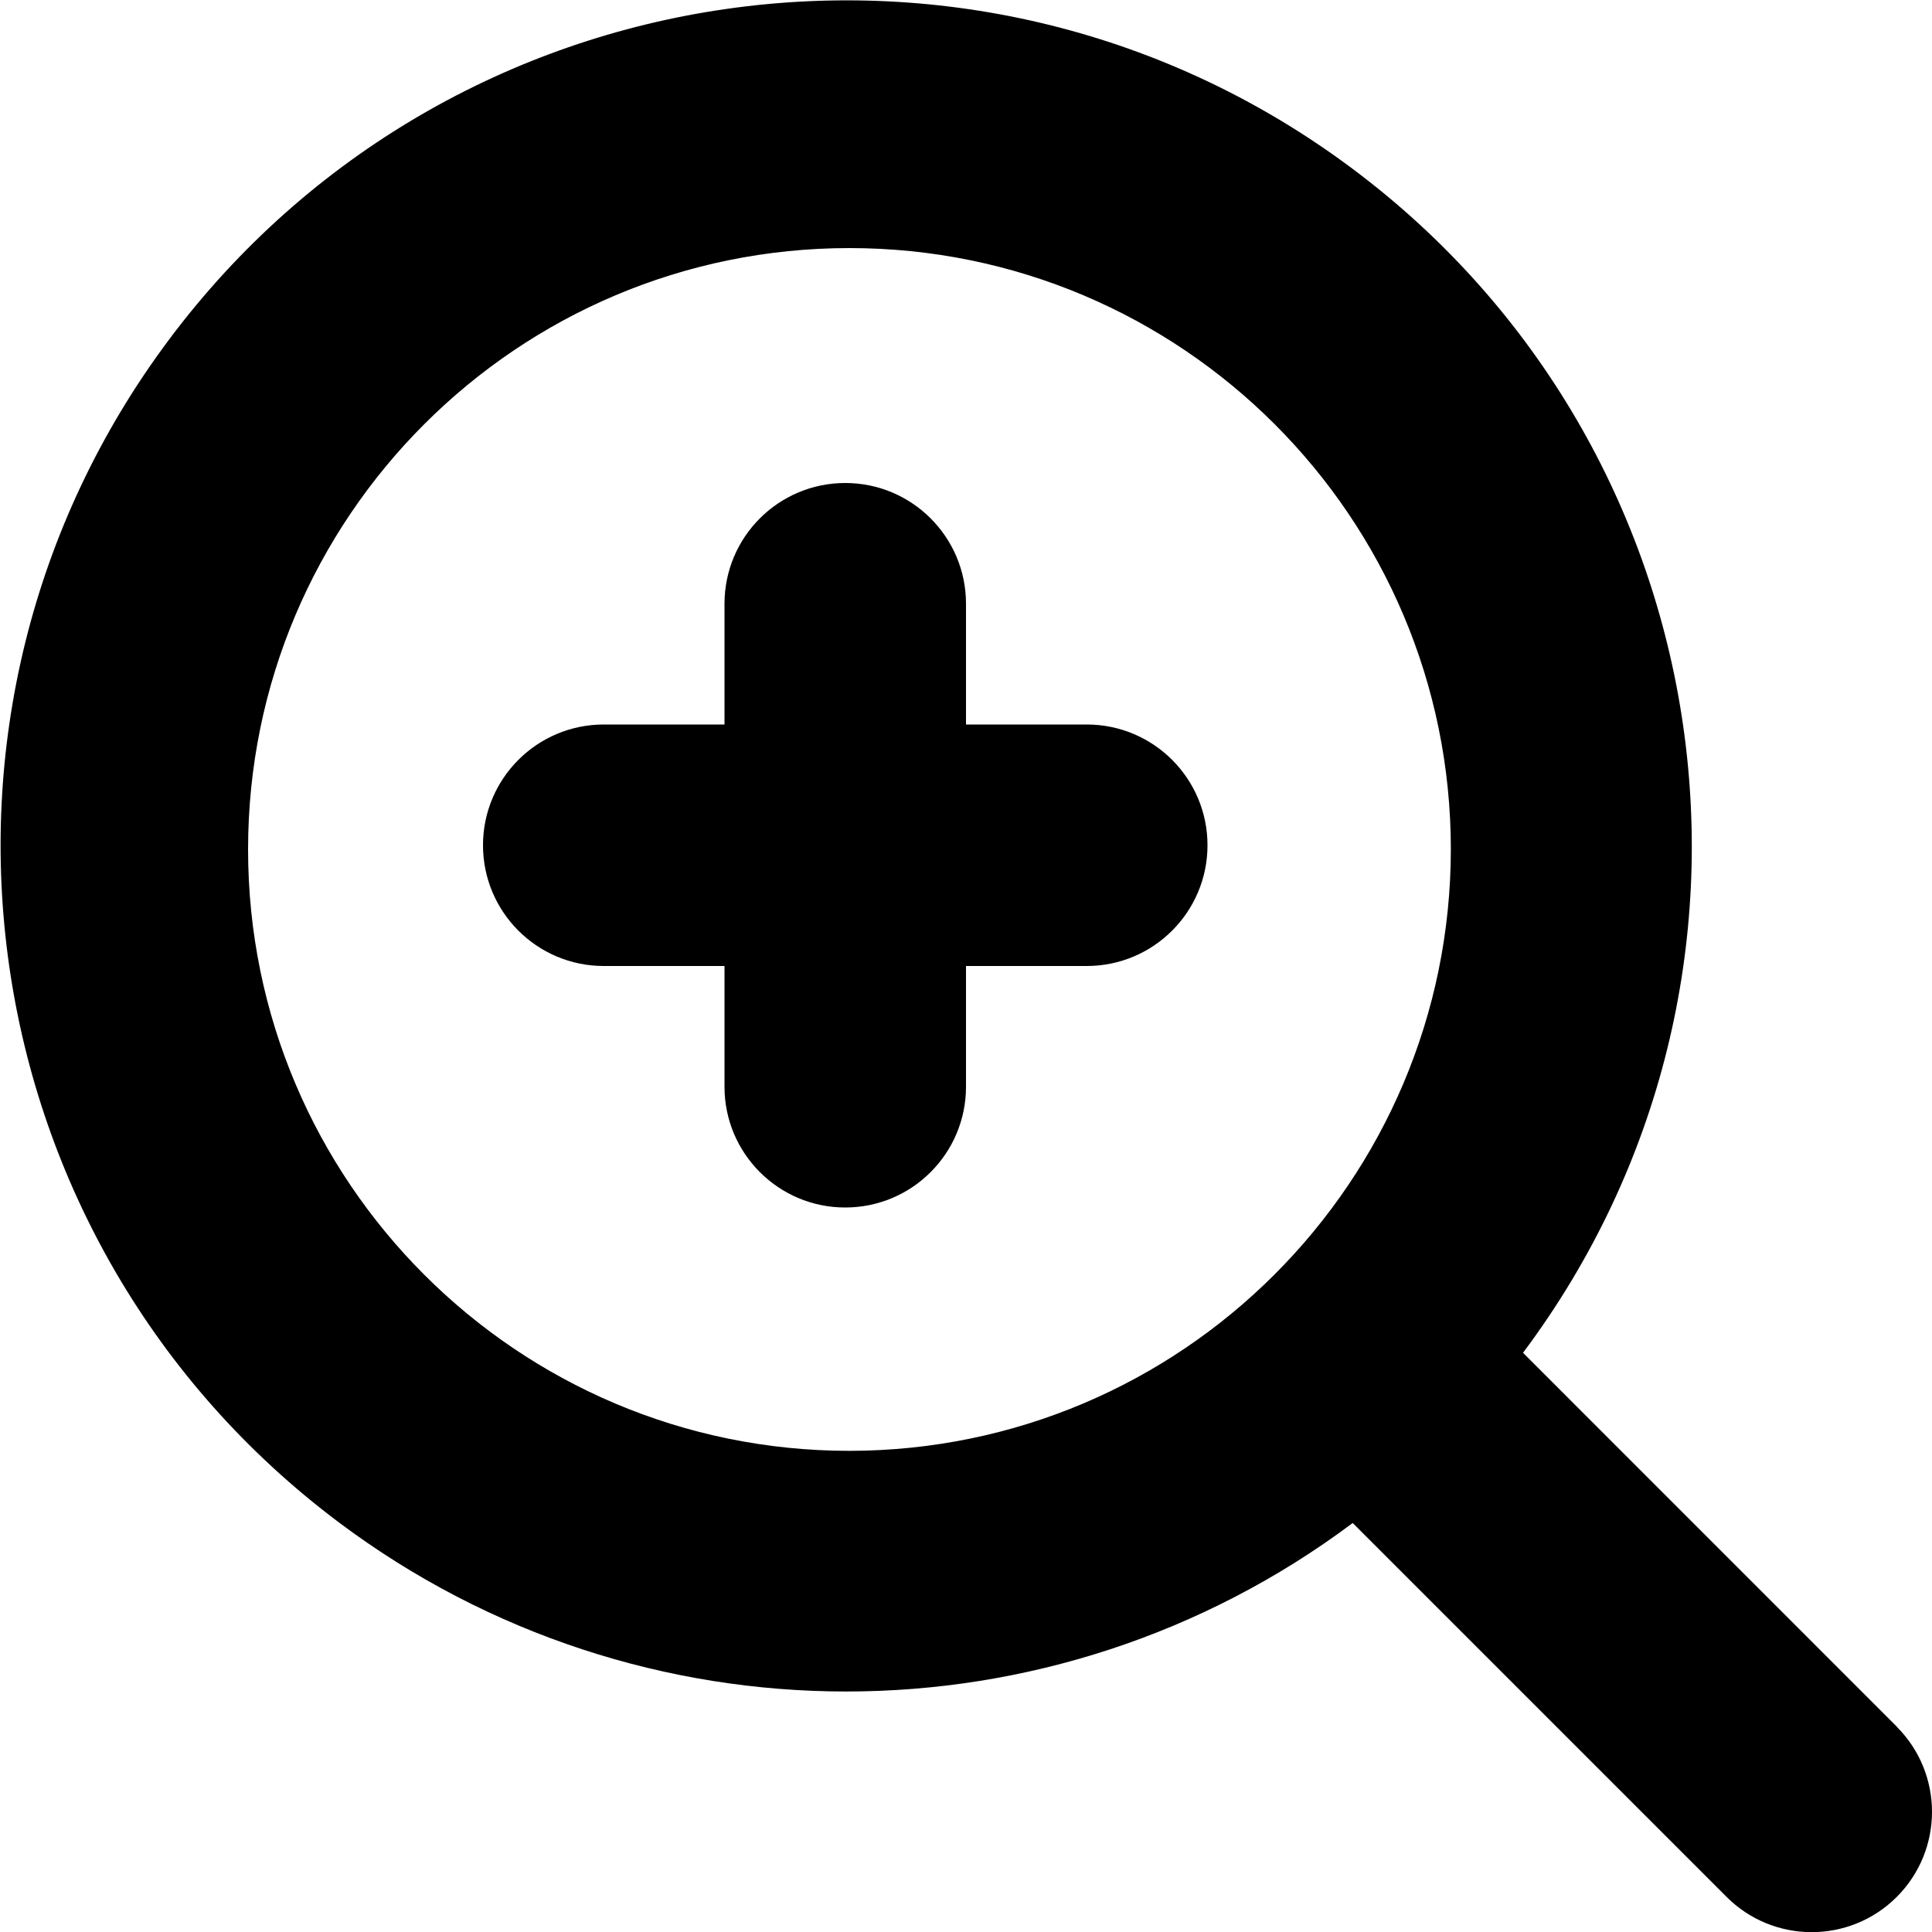
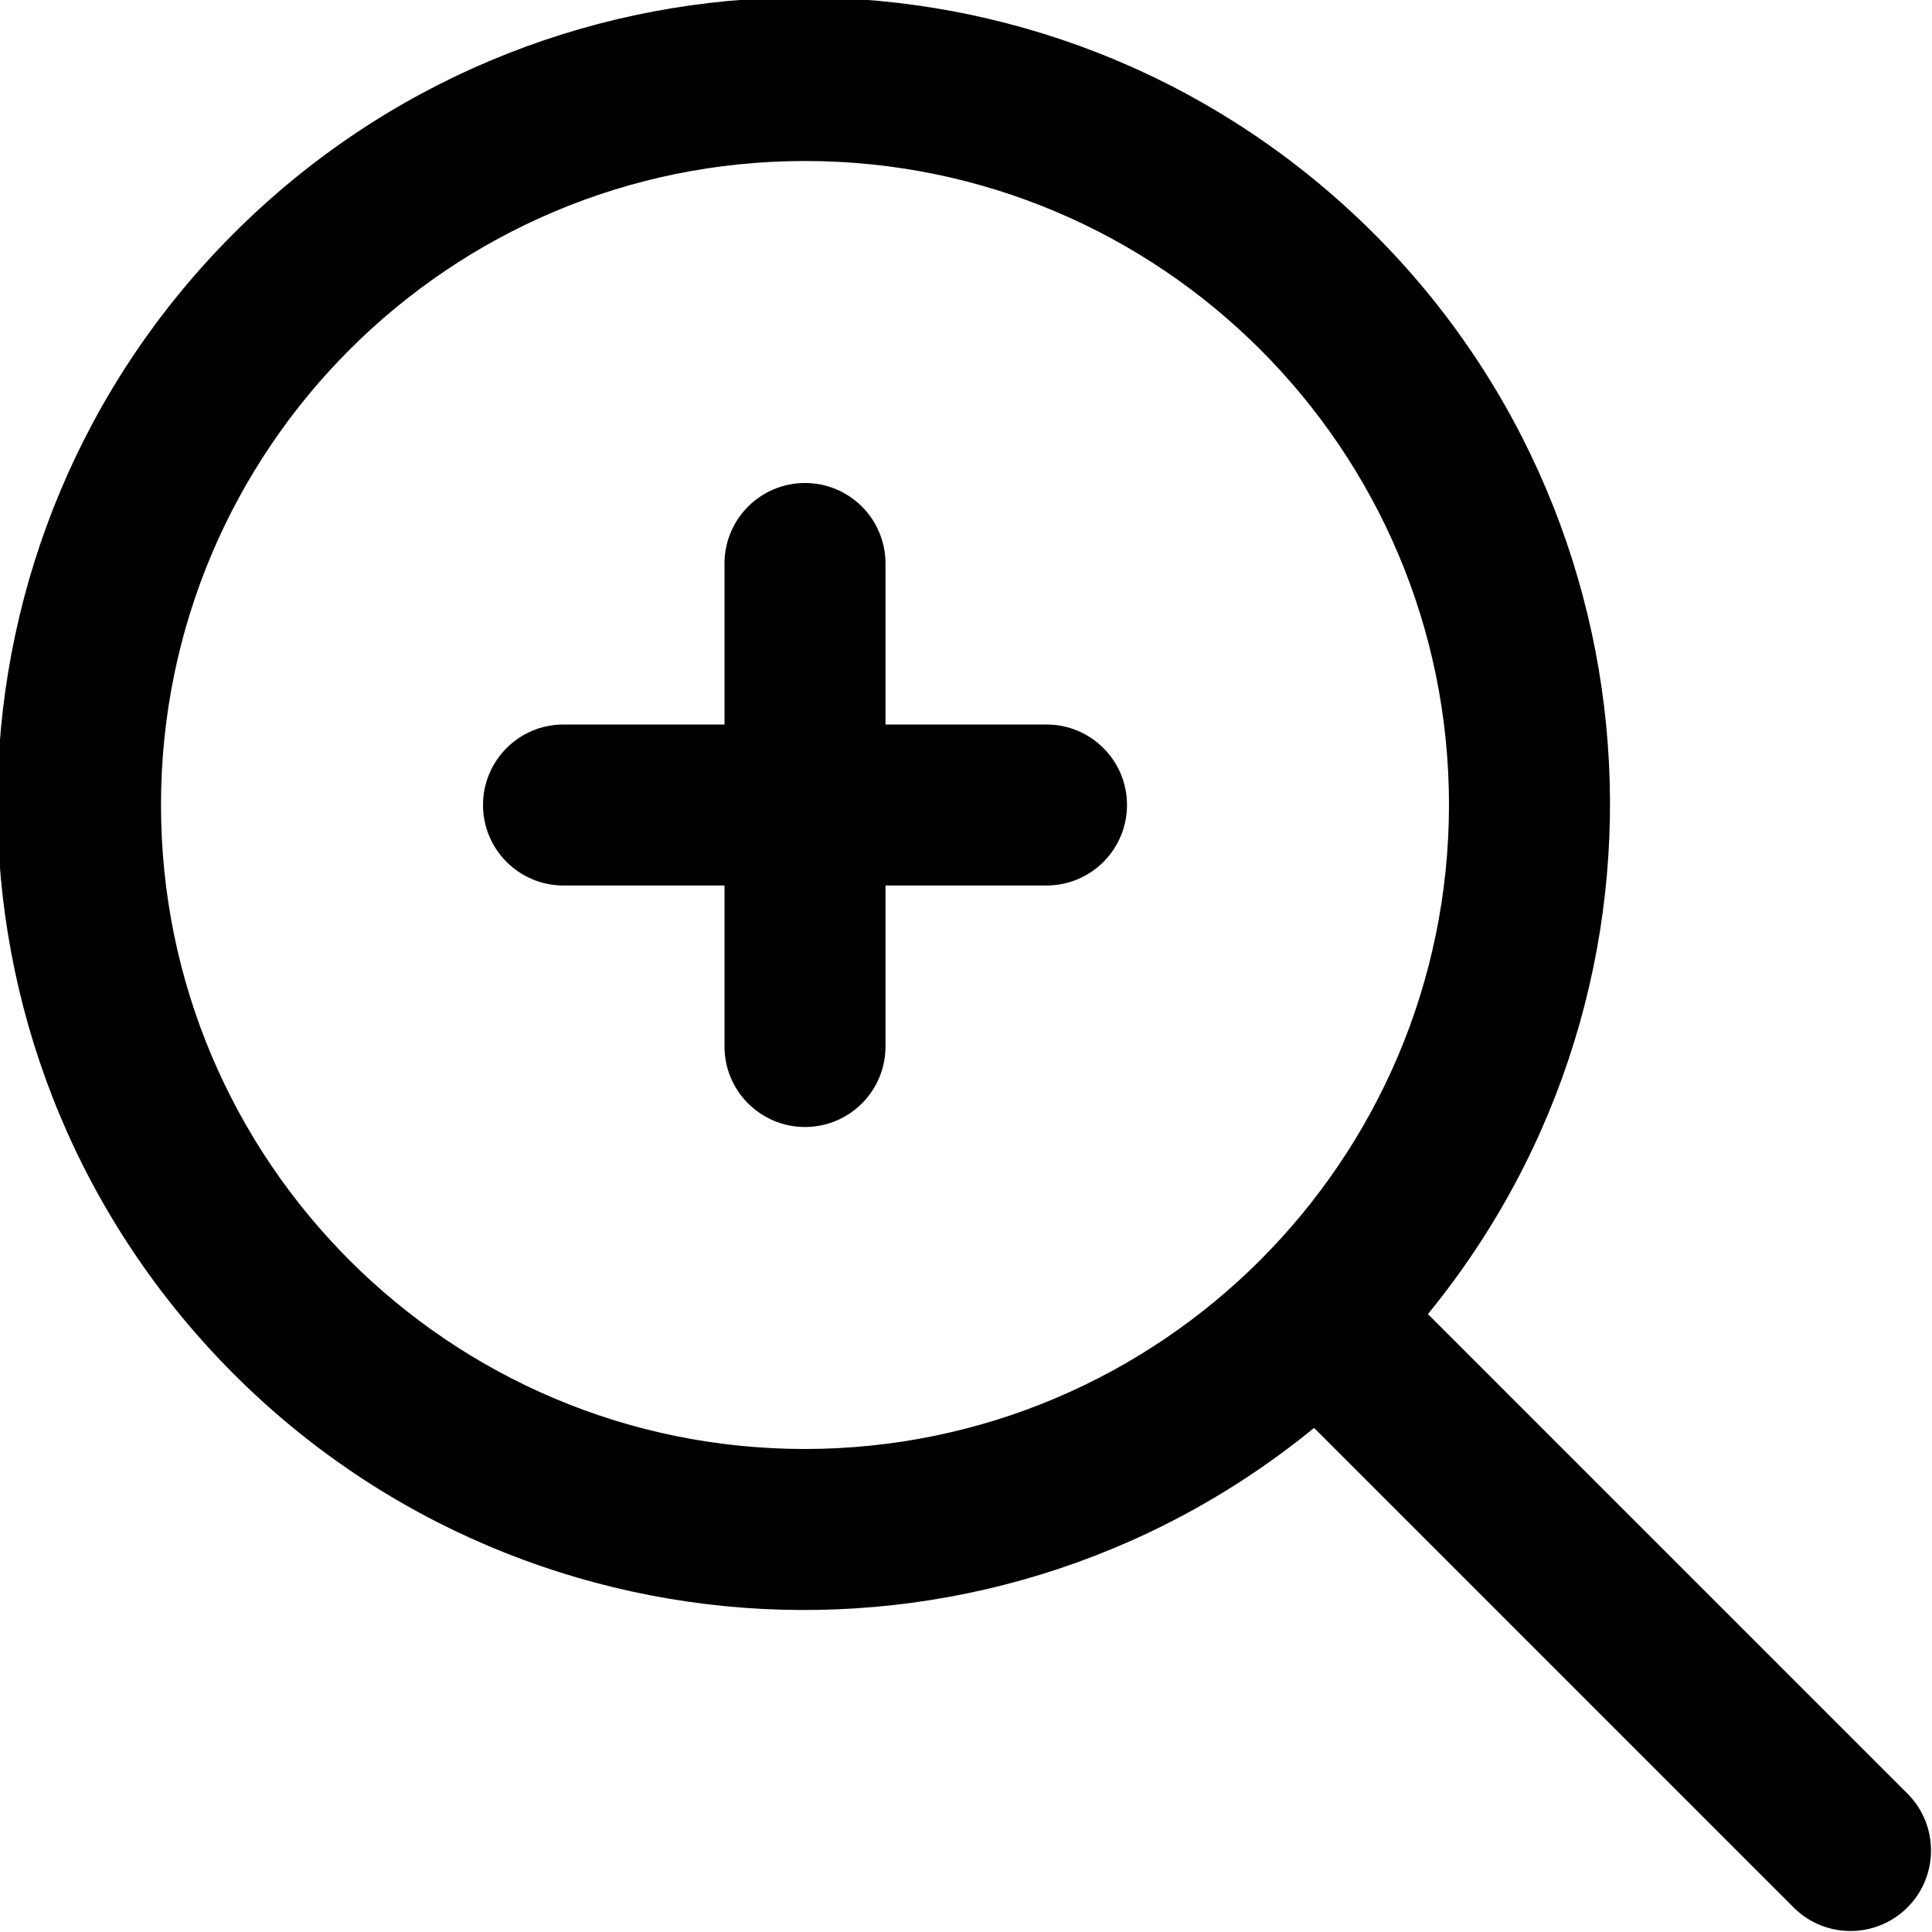
- <svg xmlns="http://www.w3.org/2000/svg" version="1.1" id="Bold" x="0px" y="0px" viewBox="0 0 512 512" style="enable-background:new 0 0 512 512;" xml:space="preserve" width="512" height="512">
-   <path d="M288,192h-32v-32c0-17.673-14.327-32-32-32s-32,14.327-32,32v32h-32c-17.673,0-32,14.327-32,32s14.327,32,32,32h32v32  c0,17.673,14.327,32,32,32s32-14.327,32-32v-32h32c17.673,0,32-14.327,32-32S305.673,192,288,192z" />
-   <path d="M502.661,457.569l-99.046-99.067c74.18-99.06,54.01-239.499-45.05-313.678S119.067-9.187,44.887,89.873  s-54.01,239.499,45.05,313.678c79.587,59.597,188.929,59.623,268.544,0.063l99.088,99.088c12.452,12.452,32.64,12.452,45.092,0  c12.452-12.452,12.452-32.64,0-45.092L502.661,457.569z M225.116,384.49c-88.02,0-159.374-71.354-159.374-159.374  S137.097,65.742,225.116,65.742s159.374,71.354,159.374,159.374C384.397,313.097,313.098,384.397,225.116,384.49z" />
+ <svg xmlns="http://www.w3.org/2000/svg" id="Outline" viewBox="0 0 24 24" width="512" height="512">
+   <path d="M23.707,22.293l-5.969-5.969a10.016,10.016,0,1,0-1.414,1.414l5.969,5.969a1,1,0,0,0,1.414-1.414ZM10,18a8,8,0,1,1,8-8A8.009,8.009,0,0,1,10,18Z" />
+   <path d="M13,9H11V7A1,1,0,0,0,9,7V9H7a1,1,0,0,0,0,2H9v2a1,1,0,0,0,2,0V11h2a1,1,0,0,0,0-2Z" />
</svg>
